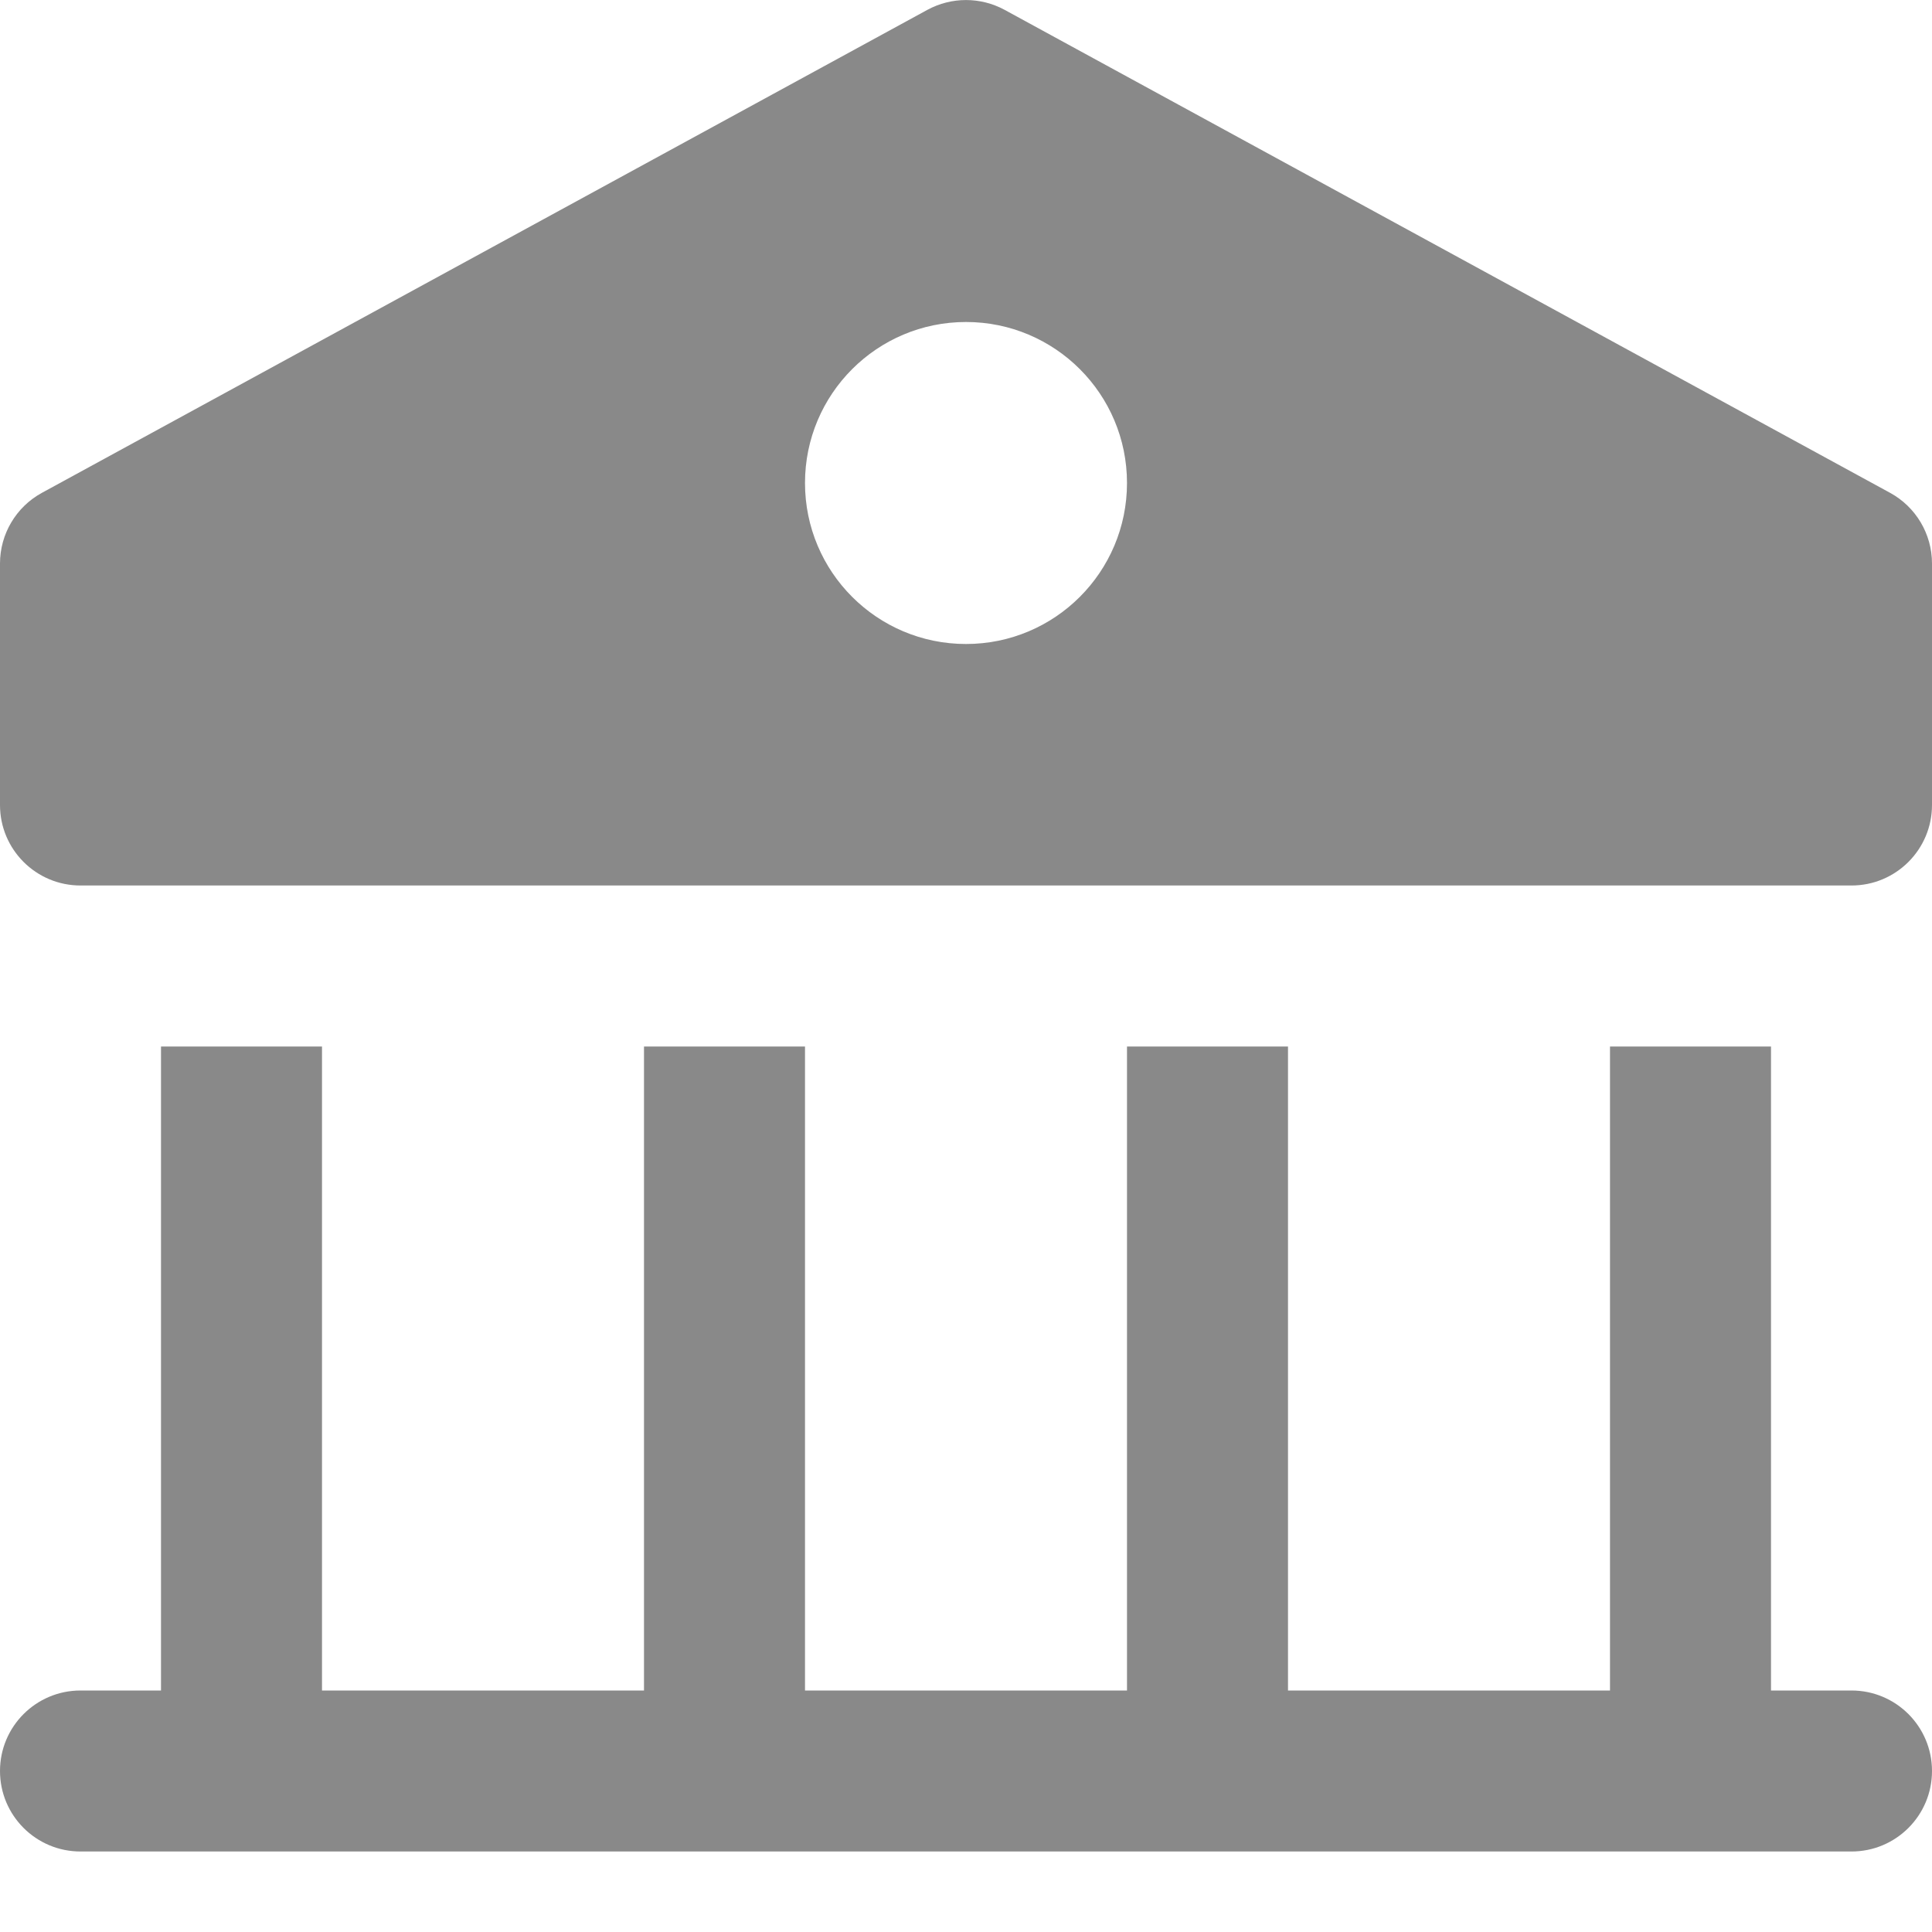
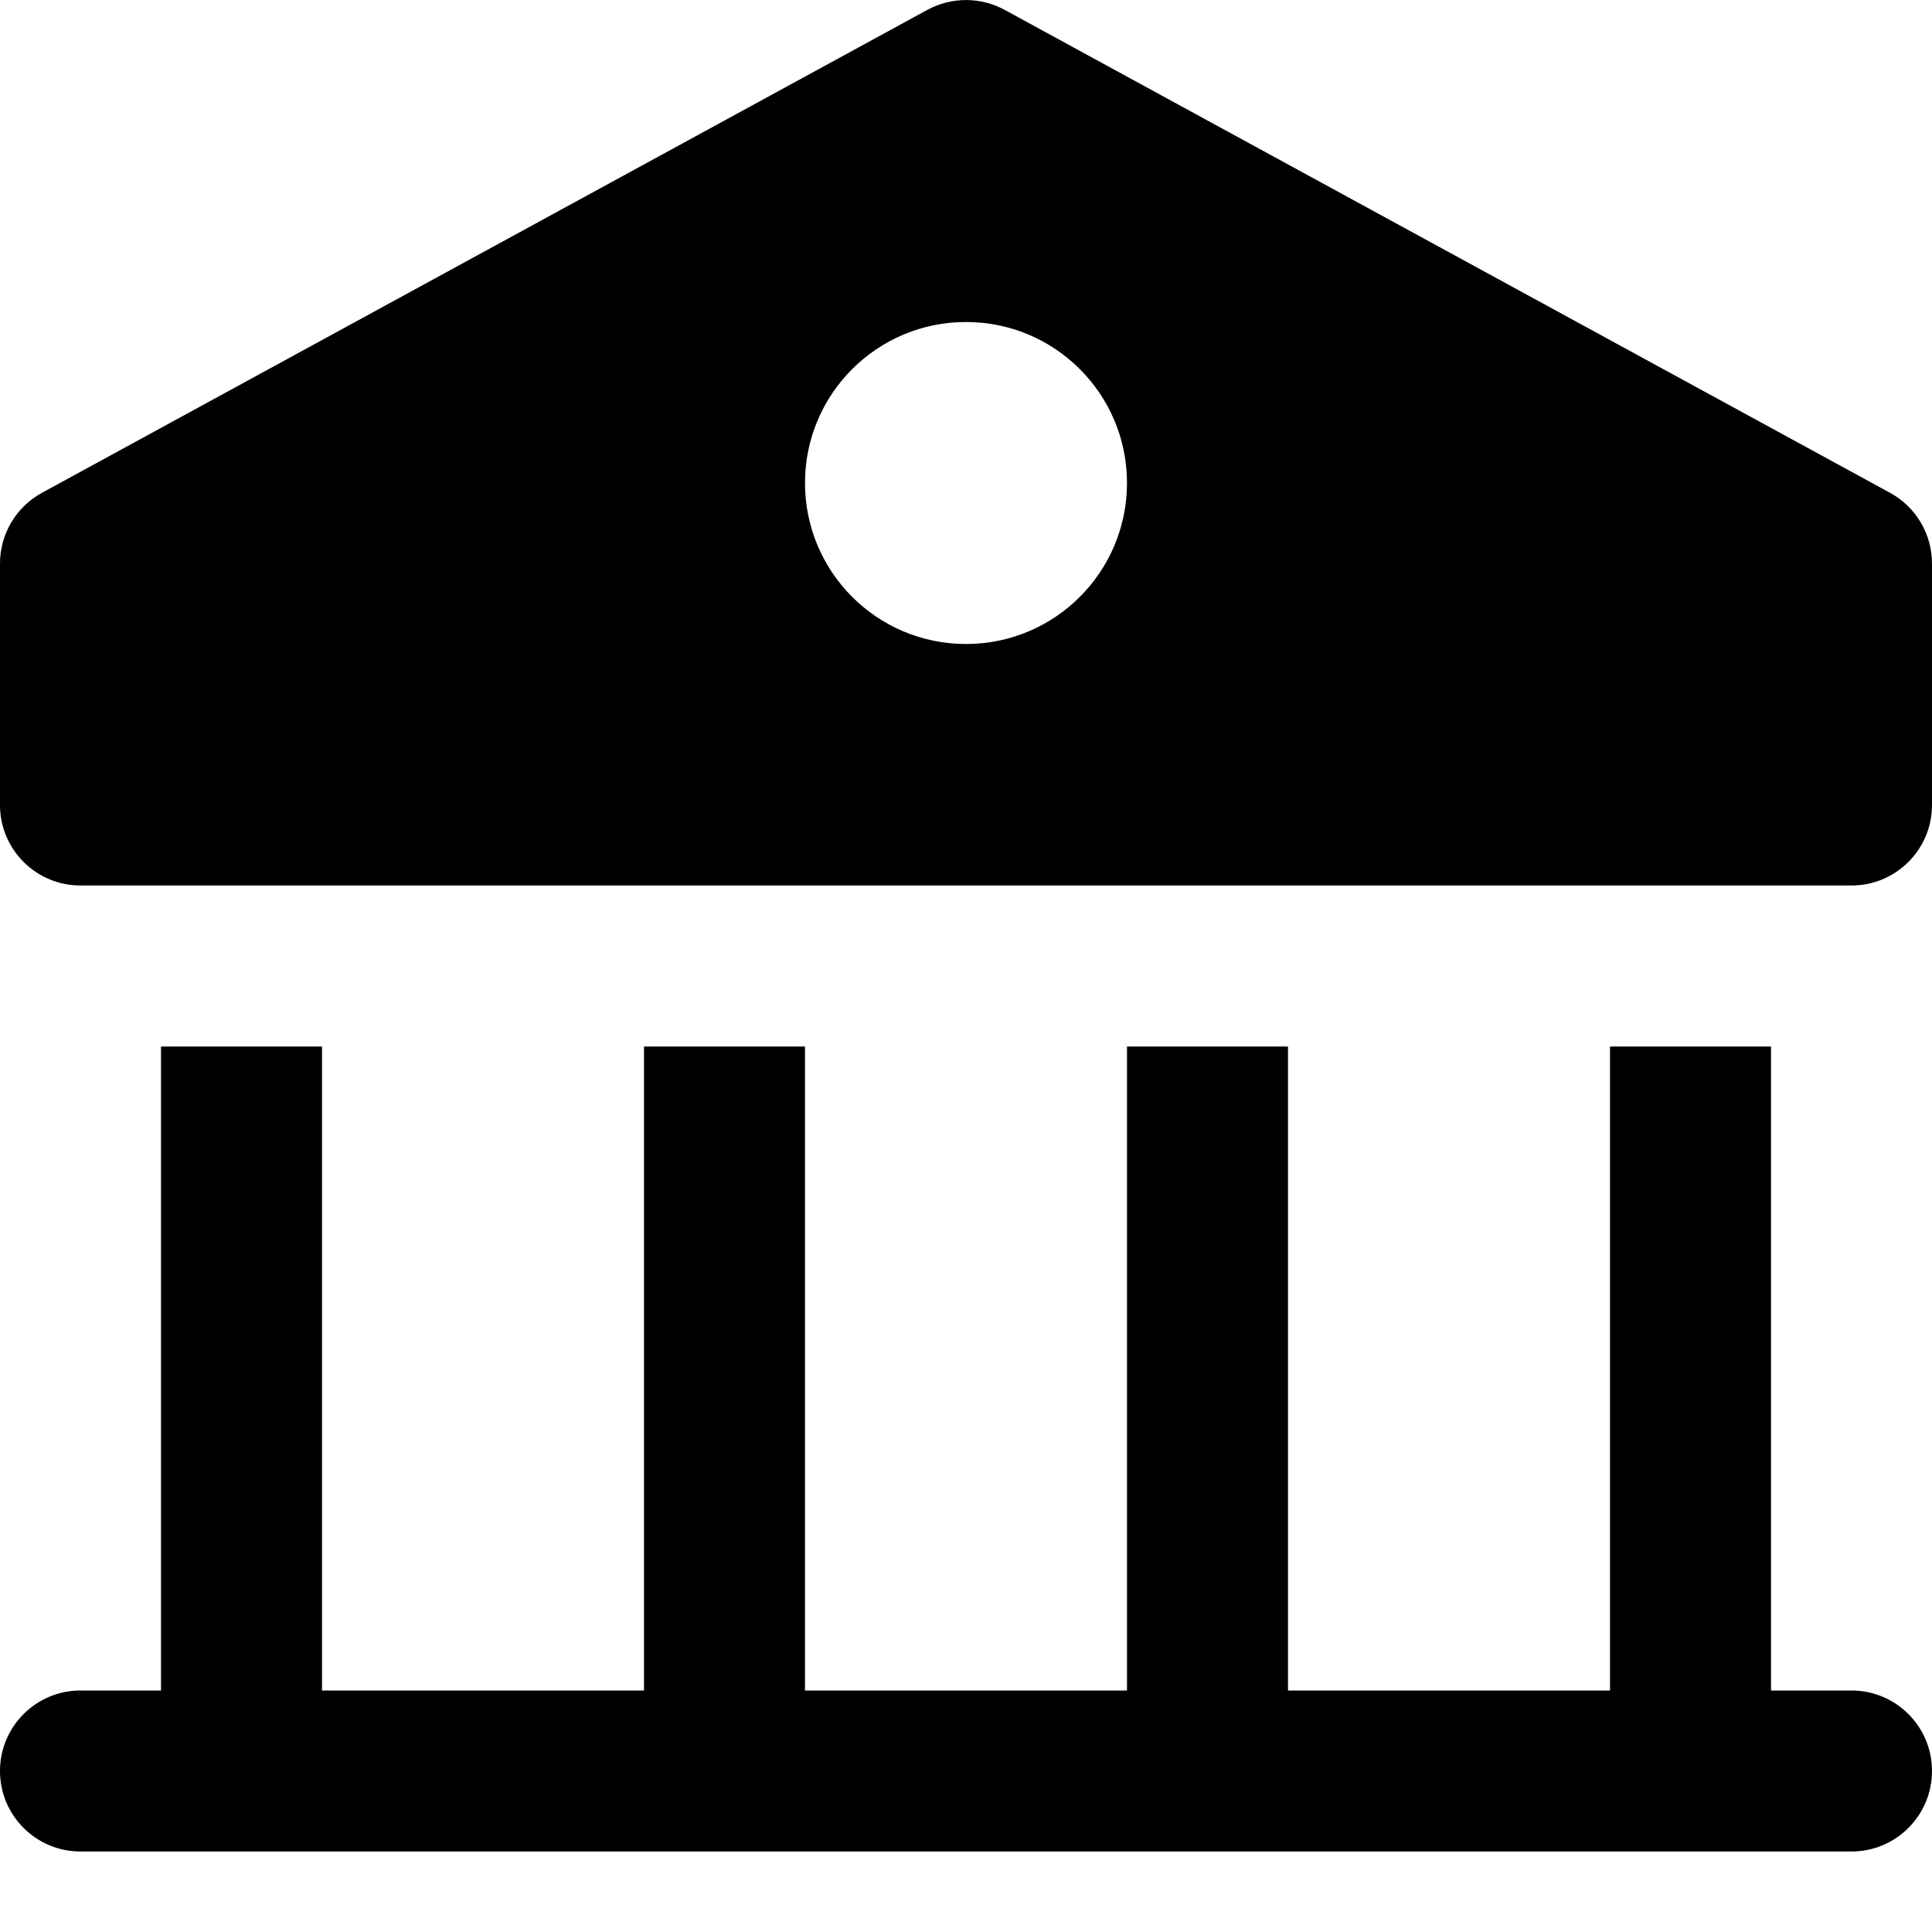
<svg xmlns="http://www.w3.org/2000/svg" width="24" height="24" viewBox="0 0 24 24" fill="none">
-   <path d="M23 21H22V13H20V21H16V13H14V21H10V13H8V21H4V13H2V21H1C0.448 21 0 21.447 0 22C0 22.553 0.448 23 1 23H23C23.552 23 24 22.553 24 22C24 21.447 23.552 21 23 21Z" fill="#898989" />
-   <path d="M23.479 6.122L12.479 0.122C12.18 -0.04 11.82 -0.04 11.521 0.122L0.521 6.122C0.2 6.297 0 6.634 0 7V10C0 10.553 0.448 11 1 11H23C23.552 11 24 10.553 24 10V7C24 6.634 23.8 6.297 23.479 6.122ZM12 8C10.895 8 10 7.105 10 6C10 4.895 10.895 4 12 4C13.105 4 14 4.895 14 6C14 7.105 13.105 8 12 8Z" fill="#898989" />
+   <path d="M23 21H22V13H20V21H16V13H14V21H10V13H8V21H4V13H2V21H1C0.448 21 0 21.447 0 22C0 22.553 0.448 23 1 23H23C23.552 23 24 22.553 24 22C24 21.447 23.552 21 23 21Z" fill="currentColor" />
+   <path d="M23.479 6.122L12.479 0.122C12.18 -0.04 11.82 -0.04 11.521 0.122L0.521 6.122C0.2 6.297 0 6.634 0 7V10C0 10.553 0.448 11 1 11H23C23.552 11 24 10.553 24 10V7C24 6.634 23.8 6.297 23.479 6.122ZM12 8C10.895 8 10 7.105 10 6C10 4.895 10.895 4 12 4C13.105 4 14 4.895 14 6C14 7.105 13.105 8 12 8Z" fill="currentColor" />
</svg>
